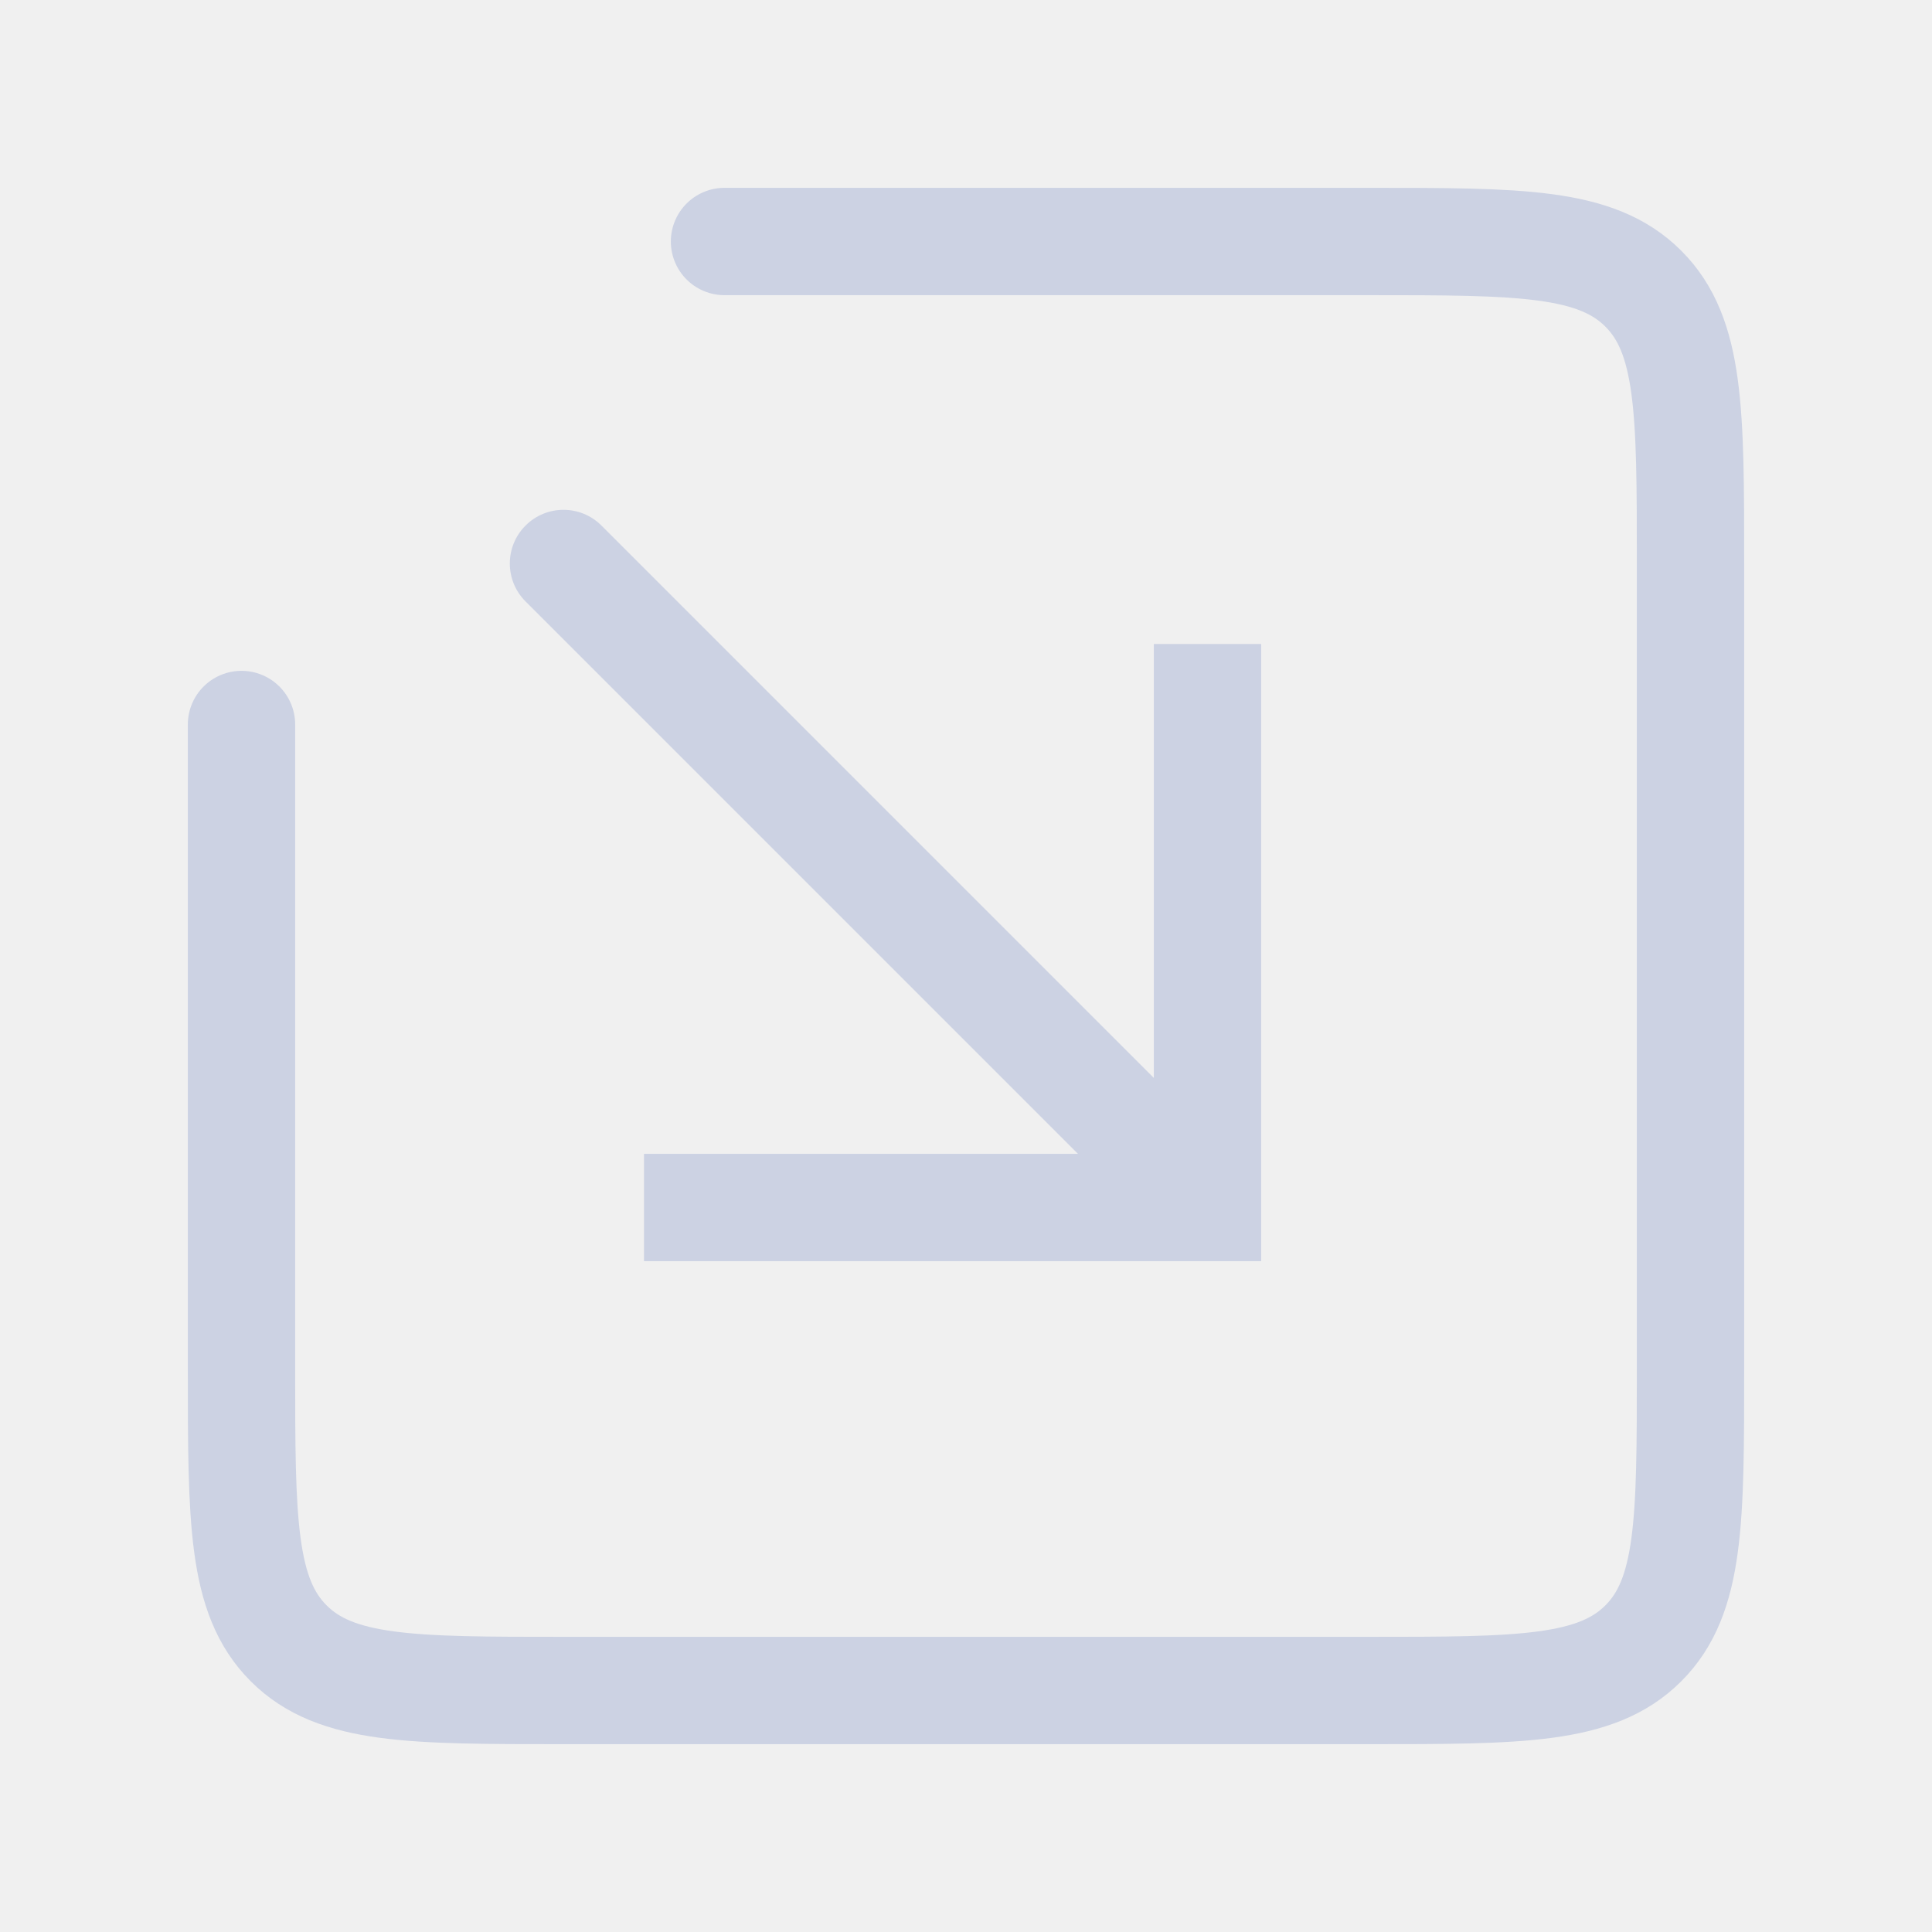
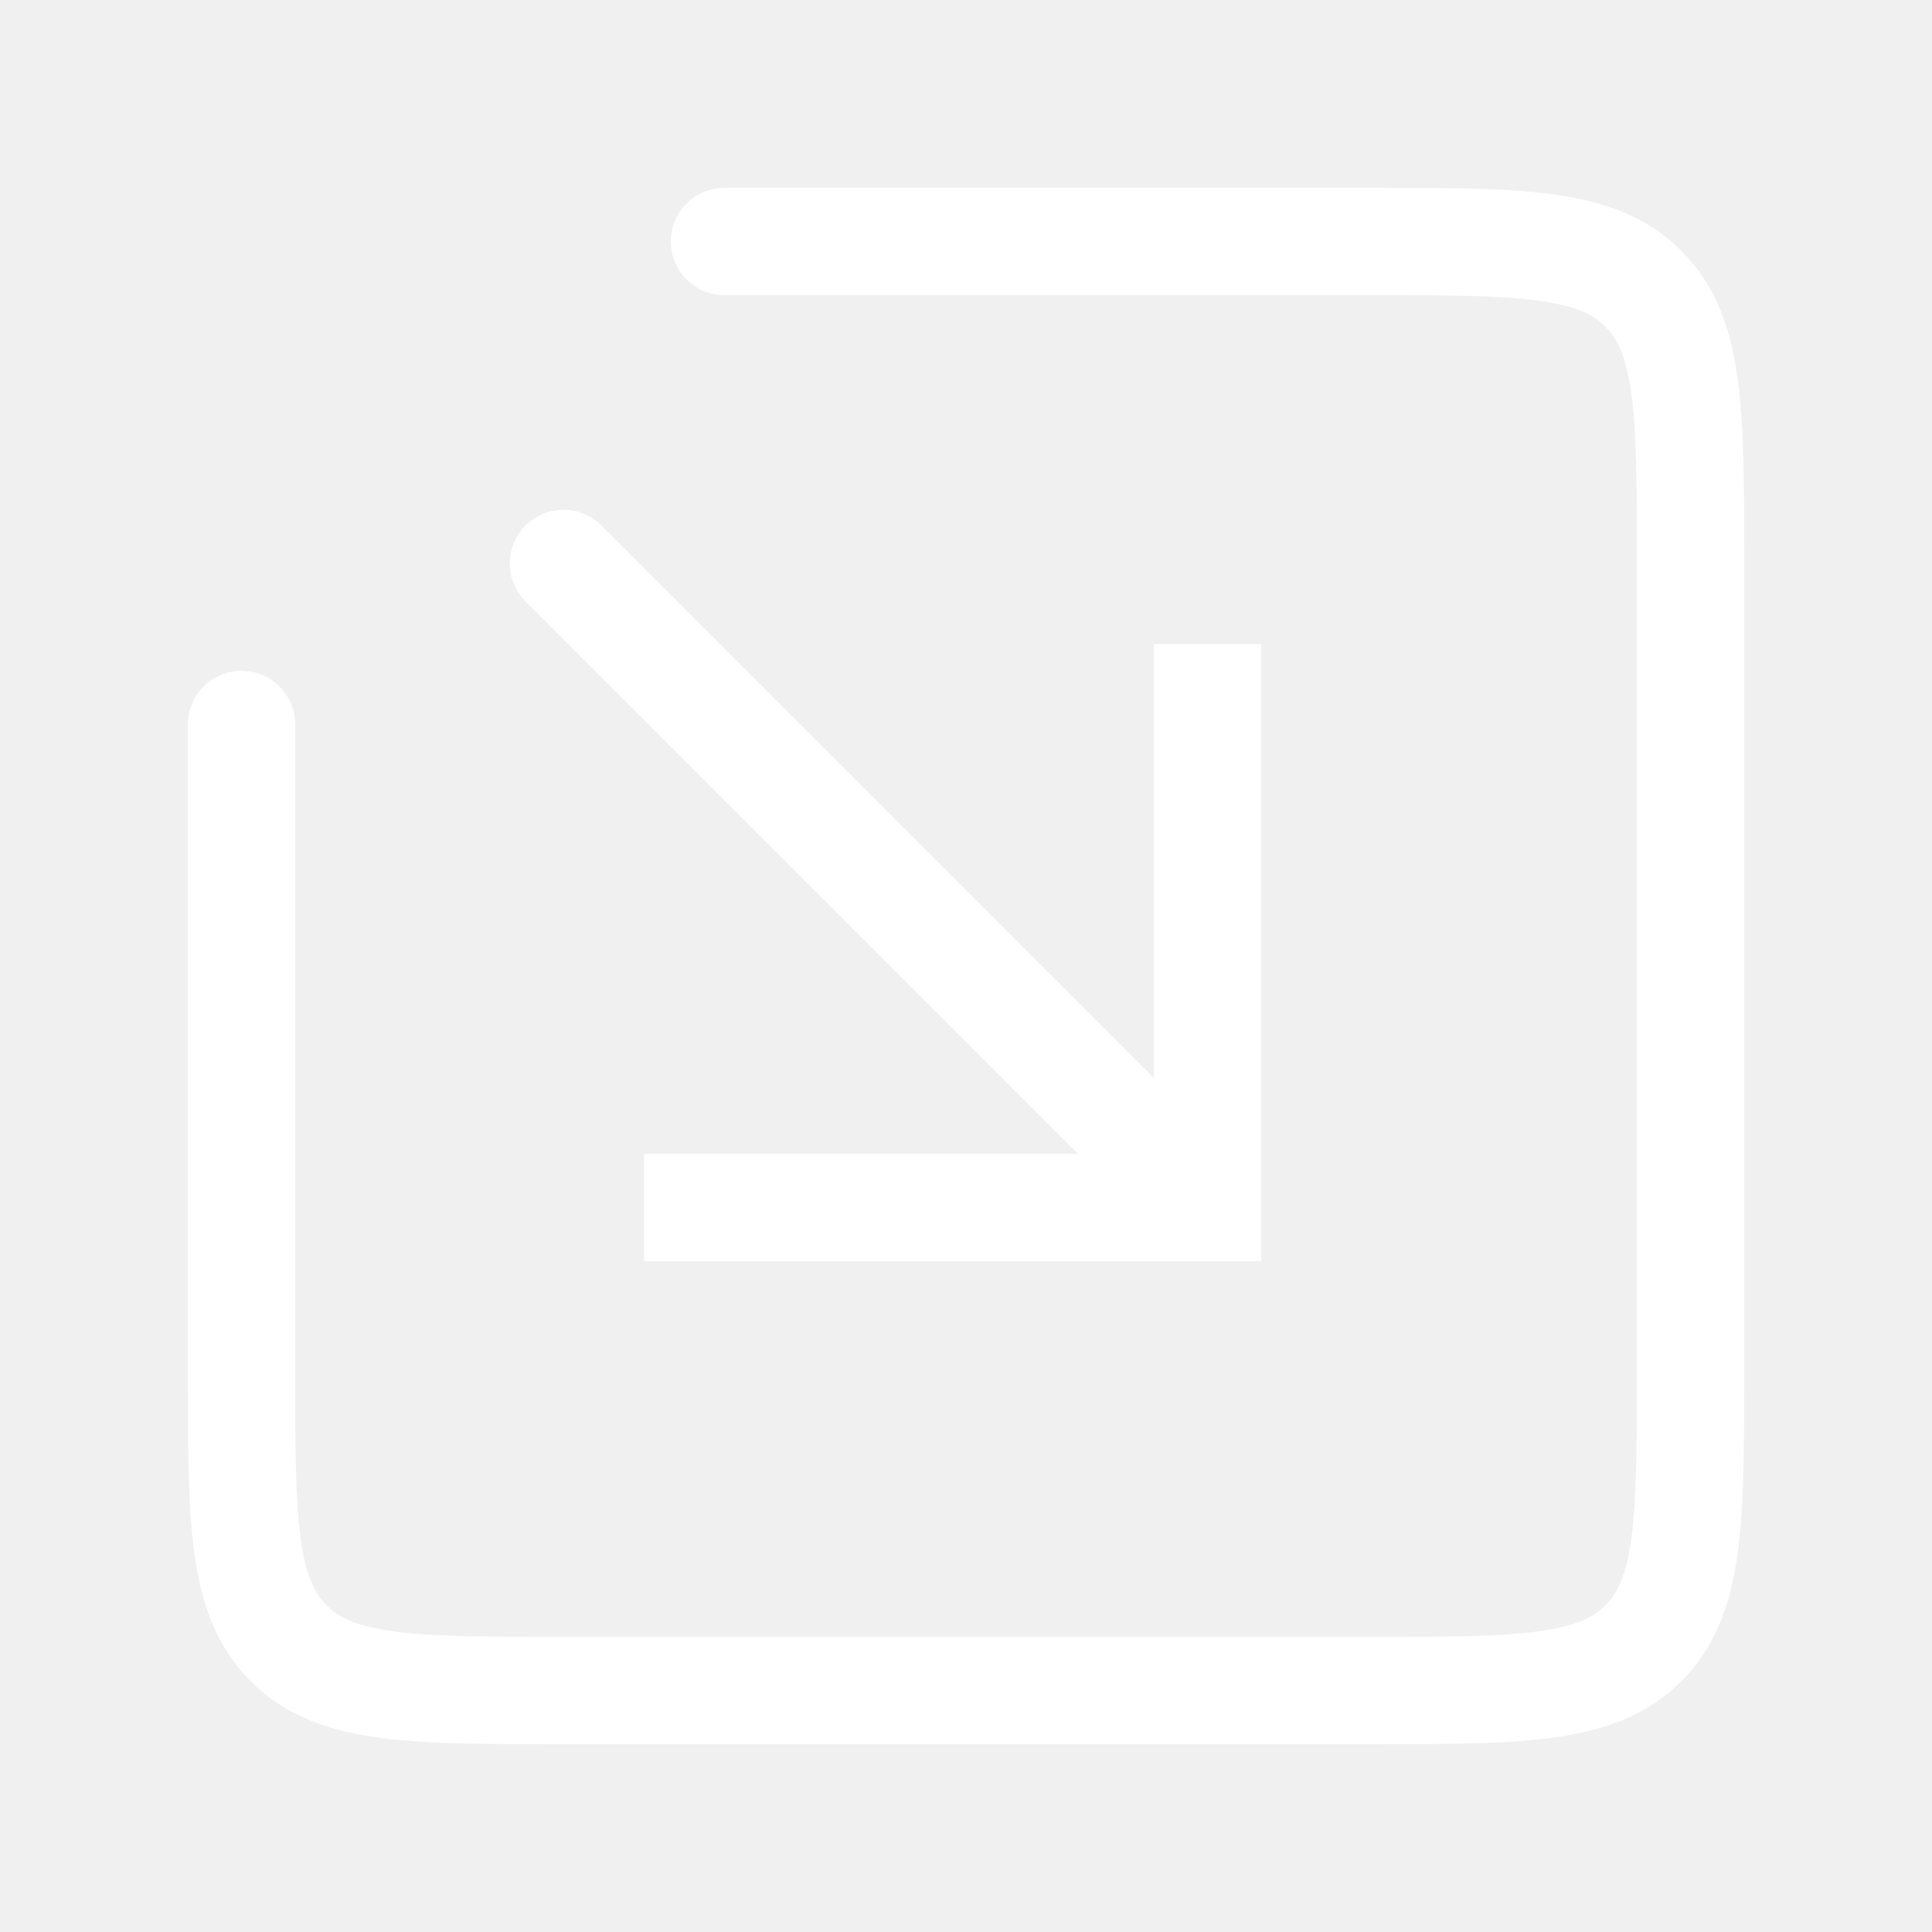
<svg xmlns="http://www.w3.org/2000/svg" width="36" height="36" viewBox="0 0 36 36" fill="none">
-   <path d="M4.5 13.5V25.5C4.5 28.328 4.5 29.743 5.379 30.621C6.257 31.5 7.672 31.5 10.5 31.5H25.5C28.328 31.5 29.743 31.5 30.621 30.621C31.5 29.743 31.5 28.328 31.5 25.5V10.5C31.5 7.672 31.5 6.257 30.621 5.379C29.743 4.5 28.328 4.5 25.5 4.5H13.5" stroke="#CCD2E3" stroke-width="2" stroke-linecap="round" />
-   <path d="M22.5 22.5V23.5H23.5V22.5H22.5ZM11.207 9.793C10.817 9.402 10.183 9.402 9.793 9.793C9.402 10.183 9.402 10.817 9.793 11.207L11.207 9.793ZM21.5 12V22.5H23.5V12H21.5ZM22.5 21.5H12V23.5H22.5V21.5ZM23.207 21.793L11.207 9.793L9.793 11.207L21.793 23.207L23.207 21.793Z" fill="#CCD2E3" />
+   <path d="M4.5 13.5V25.5C4.5 28.328 4.5 29.743 5.379 30.621C6.257 31.5 7.672 31.5 10.5 31.5H25.5C28.328 31.5 29.743 31.5 30.621 30.621C31.5 29.743 31.5 28.328 31.5 25.5V10.5C31.5 7.672 31.5 6.257 30.621 5.379C29.743 4.5 28.328 4.5 25.5 4.5H13.5" stroke="white" stroke-width="2" stroke-linecap="round" />
+   <path d="M22.5 22.5V23.5H23.5V22.5H22.5ZM11.207 9.793C10.817 9.402 10.183 9.402 9.793 9.793C9.402 10.183 9.402 10.817 9.793 11.207L11.207 9.793ZM21.5 12V22.5H23.5V12H21.5ZM22.5 21.5H12V23.5H22.5V21.5ZM23.207 21.793L11.207 9.793L9.793 11.207L21.793 23.207L23.207 21.793Z" fill="white" />
</svg>
